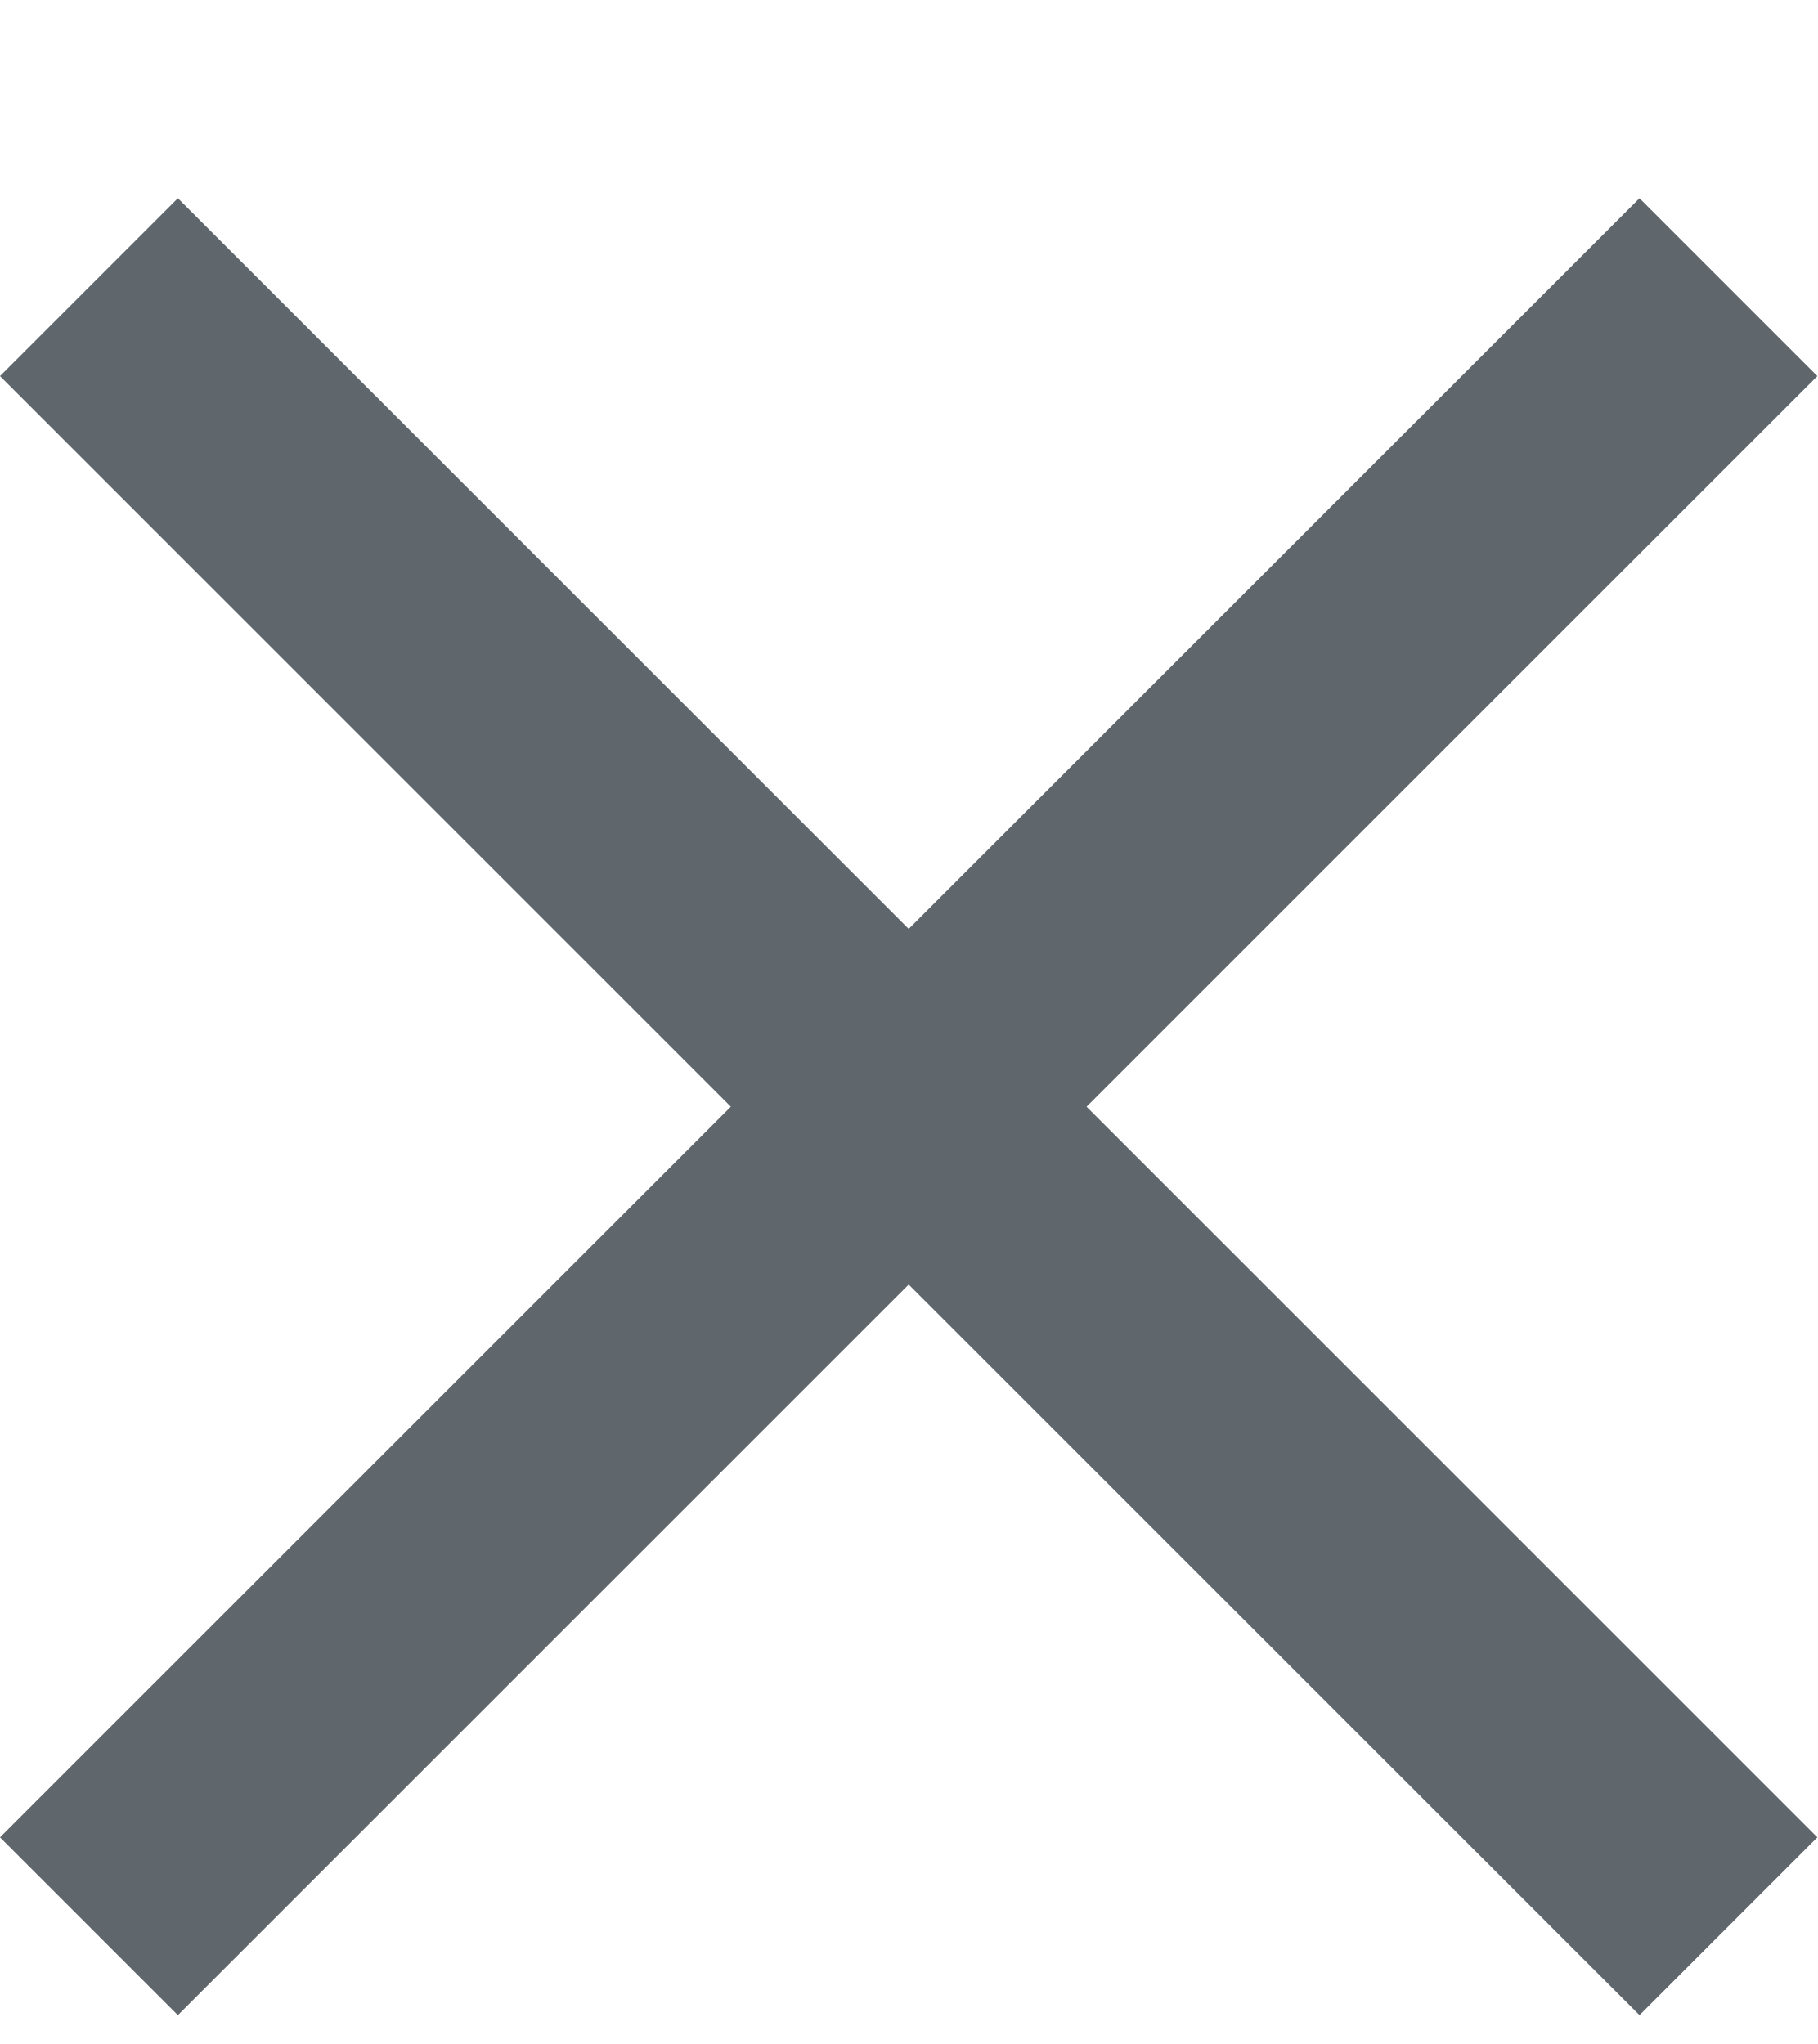
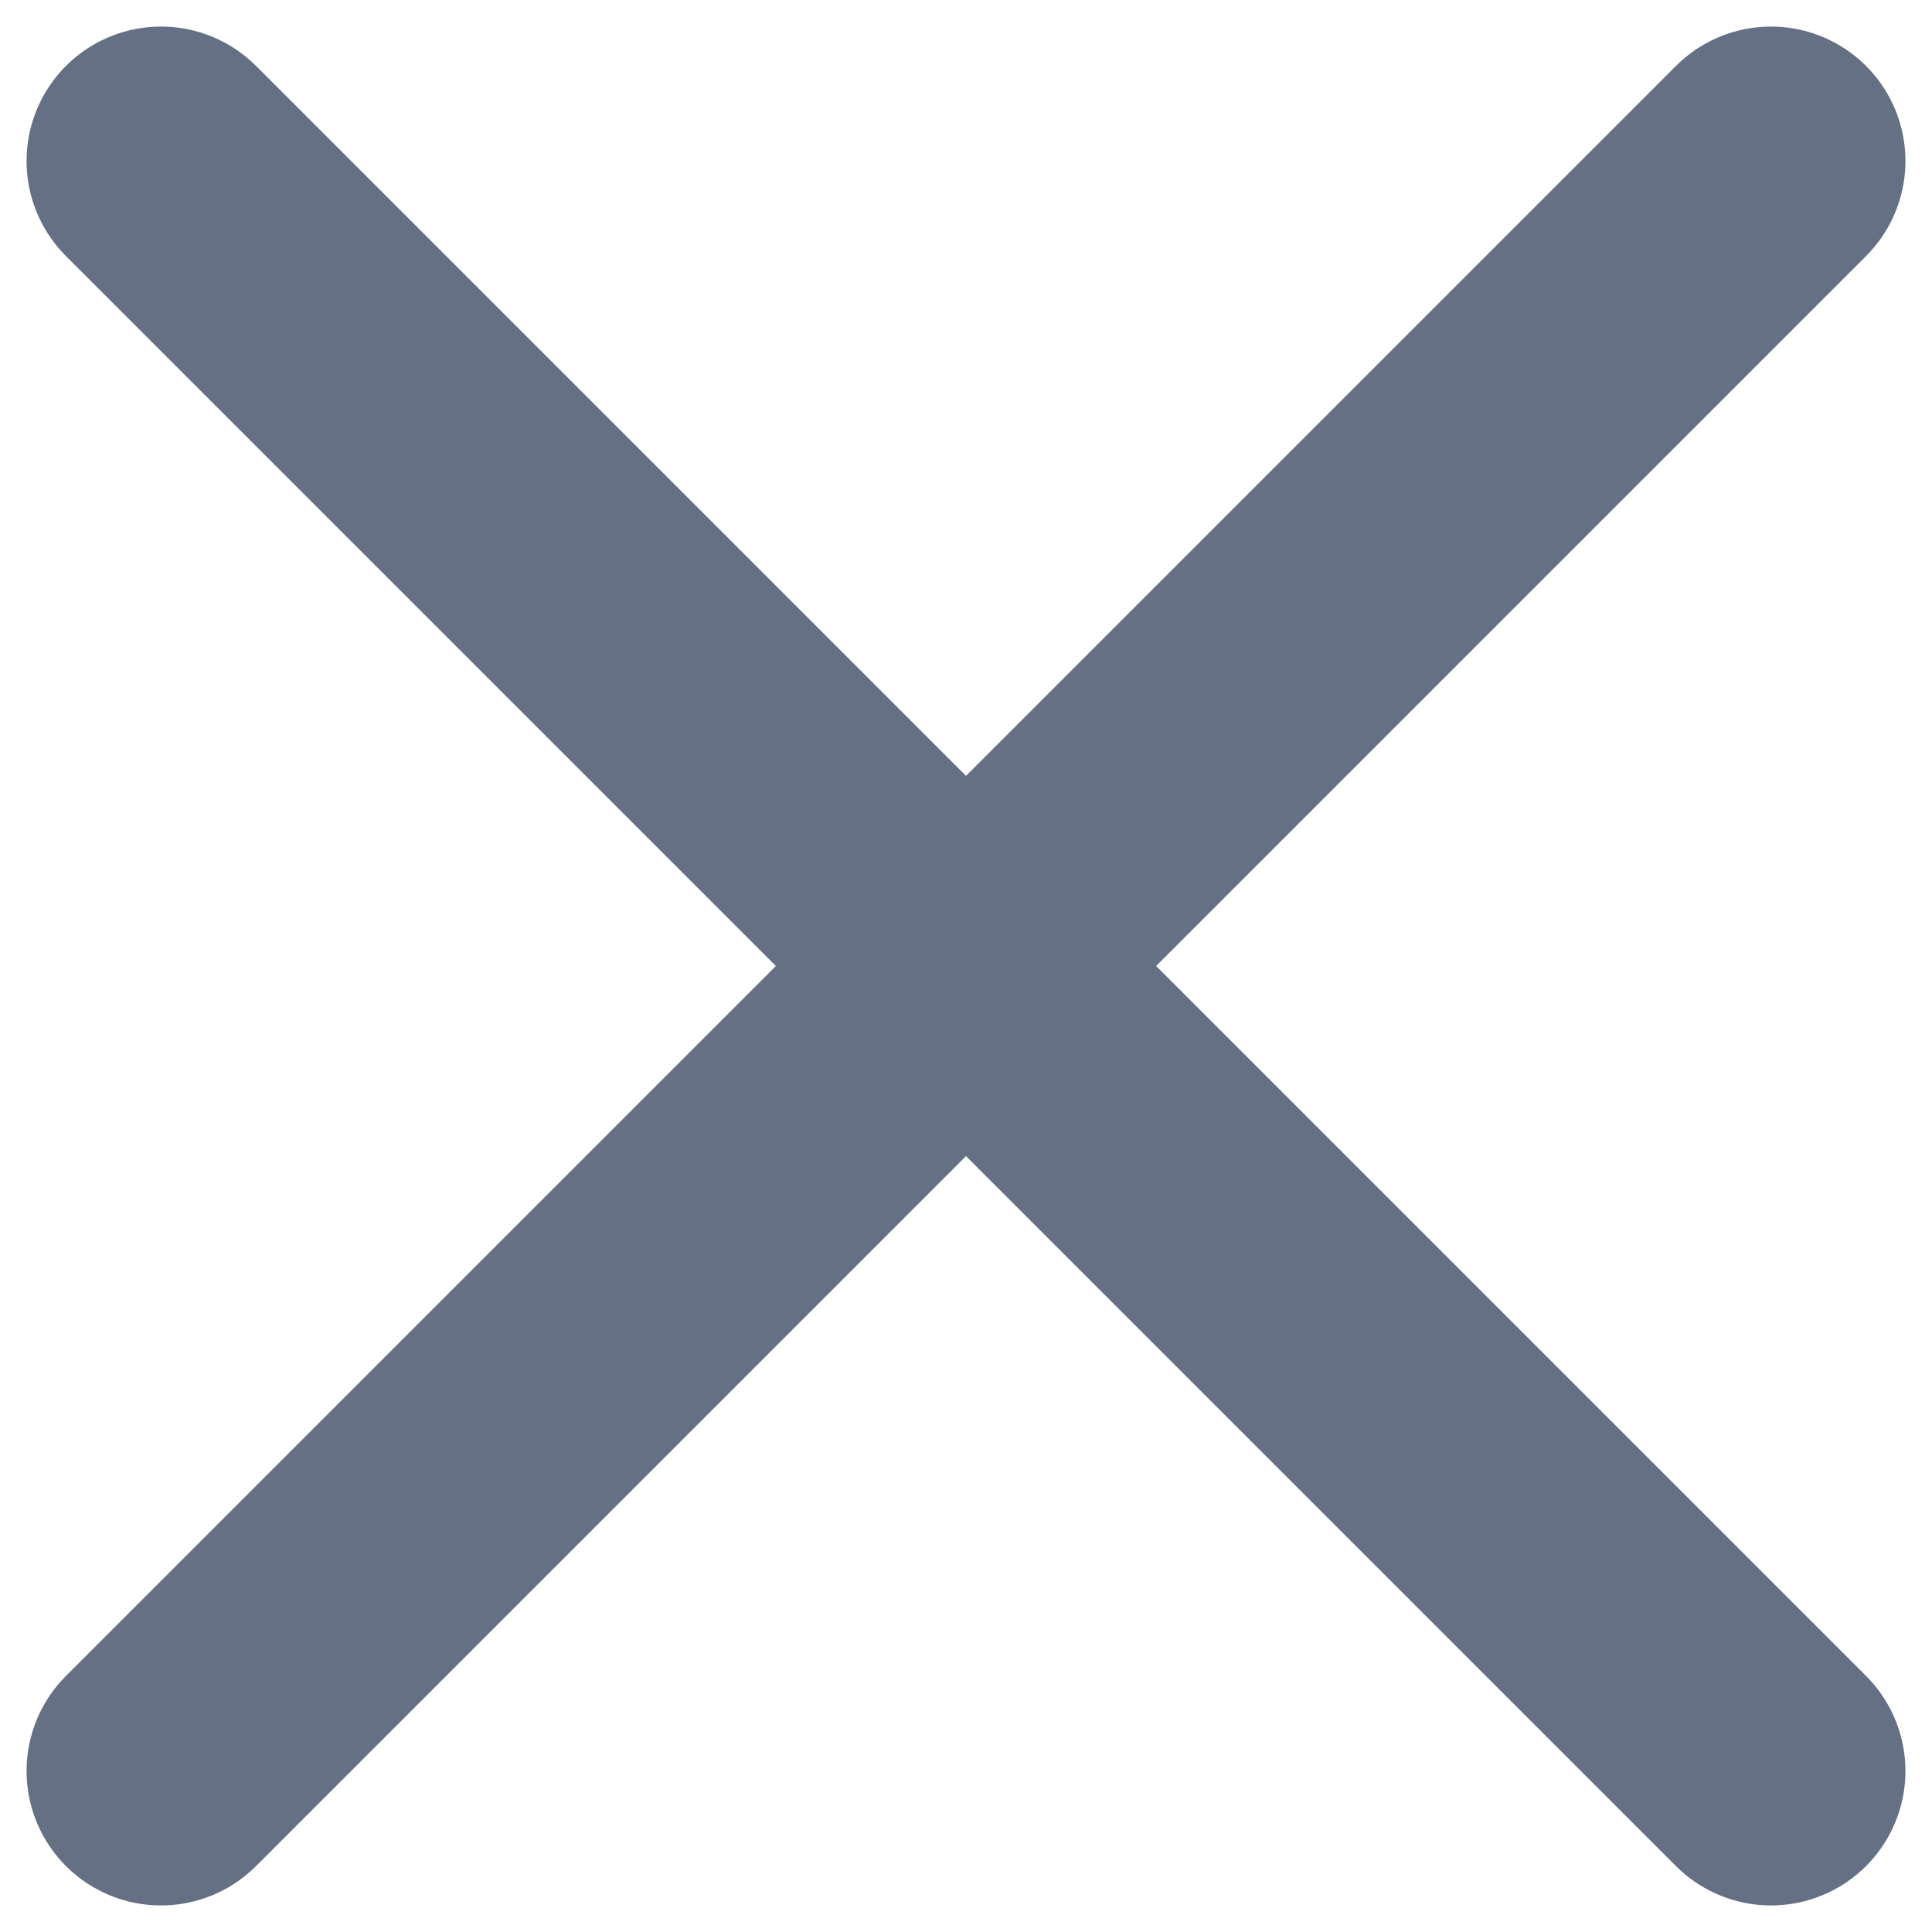
- <svg xmlns="http://www.w3.org/2000/svg" width="8" height="9" viewBox="0 0 8 9" fill="none">
-   <path d="M8 1.656L7.217 0.873L4 4.09L0.783 0.873L0 1.656L3.217 4.873L0 8.09L0.783 8.873L4 5.656L7.217 8.873L8 8.09L4.783 4.873L8 1.656Z" fill="#5F666C" />
+ <svg xmlns="http://www.w3.org/2000/svg" width="12" height="12" viewBox="0 0 12 12" fill="none">
+   <path d="M11 1L1 11M1 1L11 11" stroke="#667085" stroke-width="1.67" stroke-linecap="round" stroke-linejoin="round" />
</svg>
